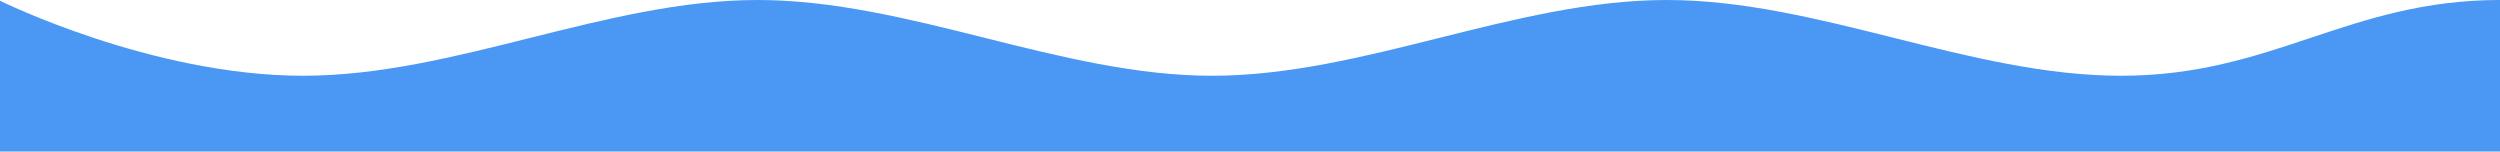
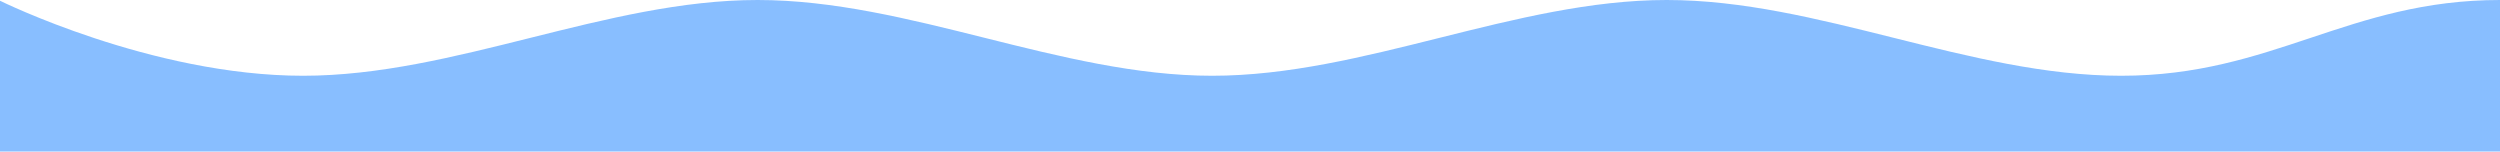
<svg xmlns="http://www.w3.org/2000/svg" version="1.1" id="Calque_1" x="0px" y="0px" viewBox="0 0 2376 144" style="enable-background:new 0 0 2376 144;" xml:space="preserve">
  <style type="text/css">
- 	.st0{fill:#4A97F4;}
+ 	.st0{fill:#88BEFF;}
</style>
  <g>
    <g id="Calque_1-2">
      <path class="st0" d="M0,0.7C0,0.7,144,72,288,72S576,0,720,0s288,72,432,72s288-72,432-72s288,72,432,72s216-72,360-72v144H0V0.7z    " />
    </g>
  </g>
</svg>
